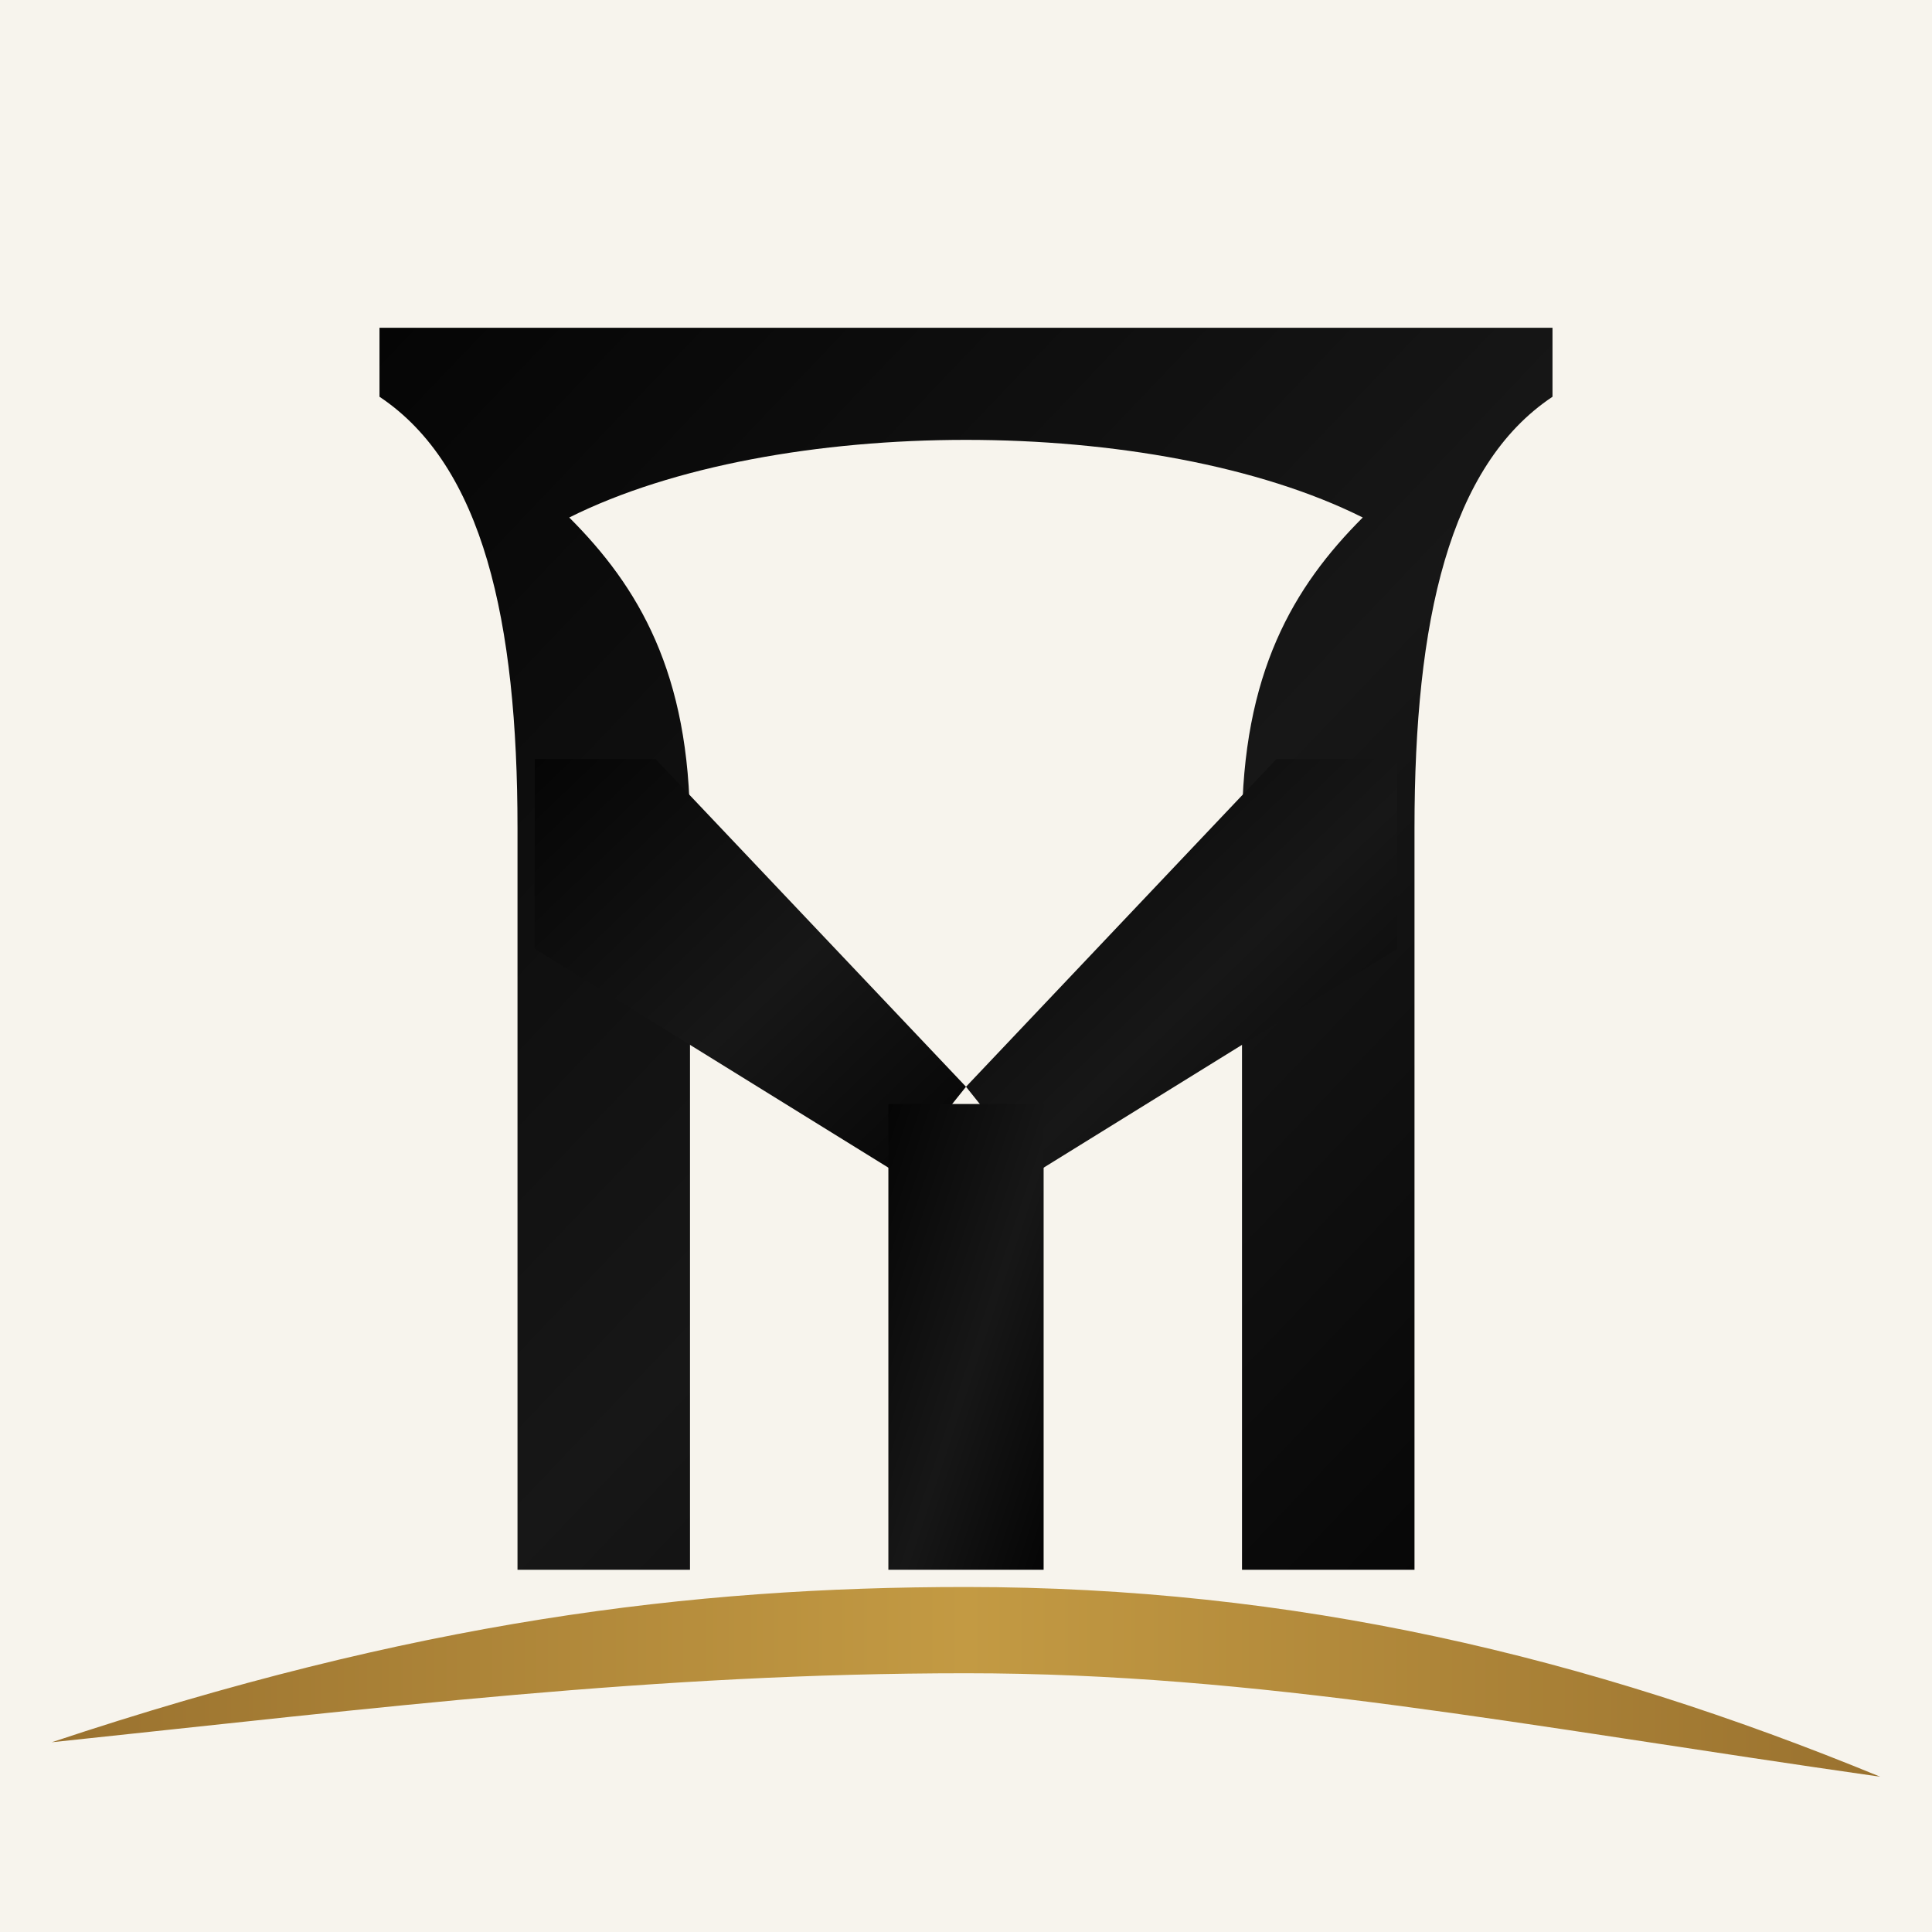
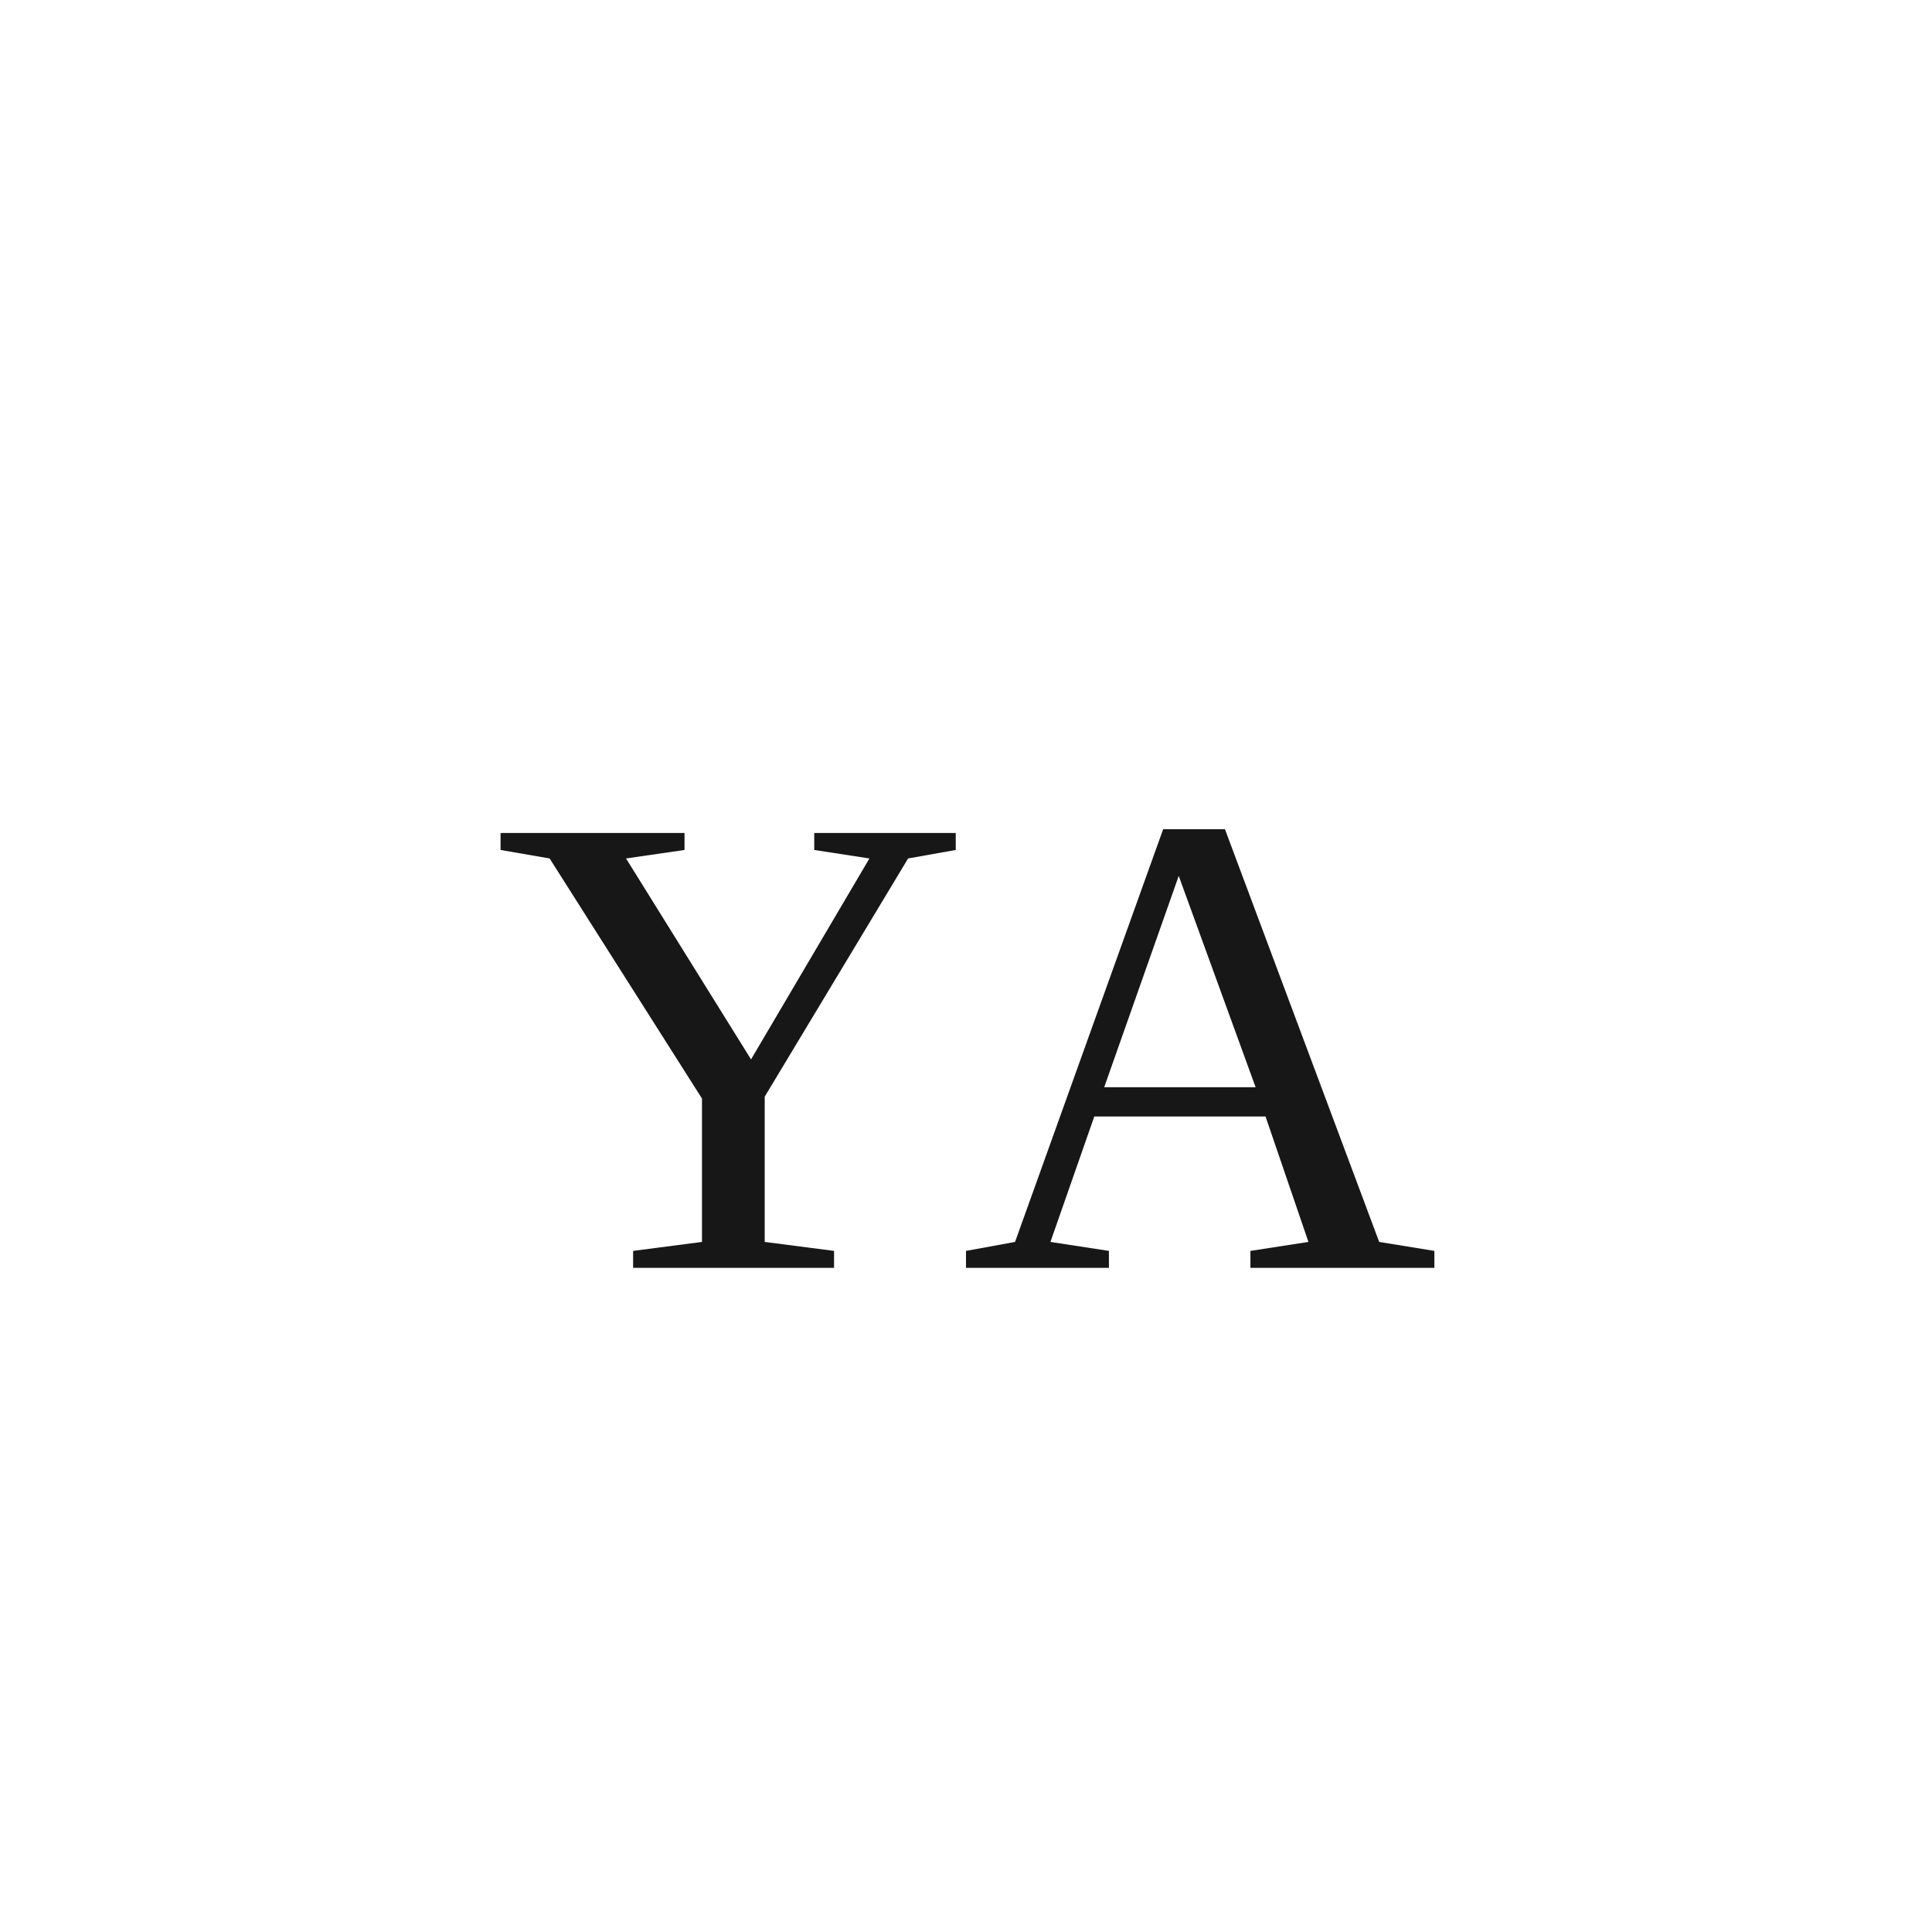
<svg xmlns="http://www.w3.org/2000/svg" width="64" height="64" viewBox="0 0 64 64" role="img" aria-label="YiiArt">
-   <rect width="64" height="64" fill="#f7f4ed" />
-   <defs>
-     <linearGradient id="yiiart-favicon-gold-arc" x1="0%" y1="0%" x2="100%" y2="0%">
-       <stop offset="0" stop-color="#9a722f" />
-       <stop offset="0.5" stop-color="#c39a43" />
-       <stop offset="1" stop-color="#9a722f" />
-     </linearGradient>
-     <linearGradient id="yiiart-favicon-ink" x1="0%" y1="0%" x2="100%" y2="100%">
-       <stop offset="0" stop-color="#050505" />
-       <stop offset="0.55" stop-color="#171717" />
-       <stop offset="1" stop-color="#050505" />
-     </linearGradient>
-   </defs>
-   <g transform="scale(.5714286)">
-     <g fill="url(#yiiart-favicon-ink)">
-       <path d="M22 19H90V23C84 27 82 36 82 48V91H72V48C72 39 75 34 79 30C67 24 45 24 33 30C37 34 40 39 40 48V91H30V48C30 36 28 27 22 23Z" />
-       <path d="M31 44H38L56 63L52 68L31 55Z" />
-       <path d="M81 44H74L56 63L60 68L81 55Z" />
-       <path d="M51.5 64H60.5V91H51.5Z" />
-     </g>
-     <path d="M3 101C24 94 40 92 56 92C75 92 92 96 109 103C88 100 73 97 56 97C38 97 22 99 3 101Z" fill="url(#yiiart-favicon-gold-arc)" />
-   </g>
+   <rect width="64" height="64" fill="#ffffff" />
+   <text x="32" y="42" text-anchor="middle" fill="#171717" font-family="Georgia, 'Times New Roman', Times, serif" font-size="22" font-weight="400" letter-spacing="2">YA</text>
</svg>
